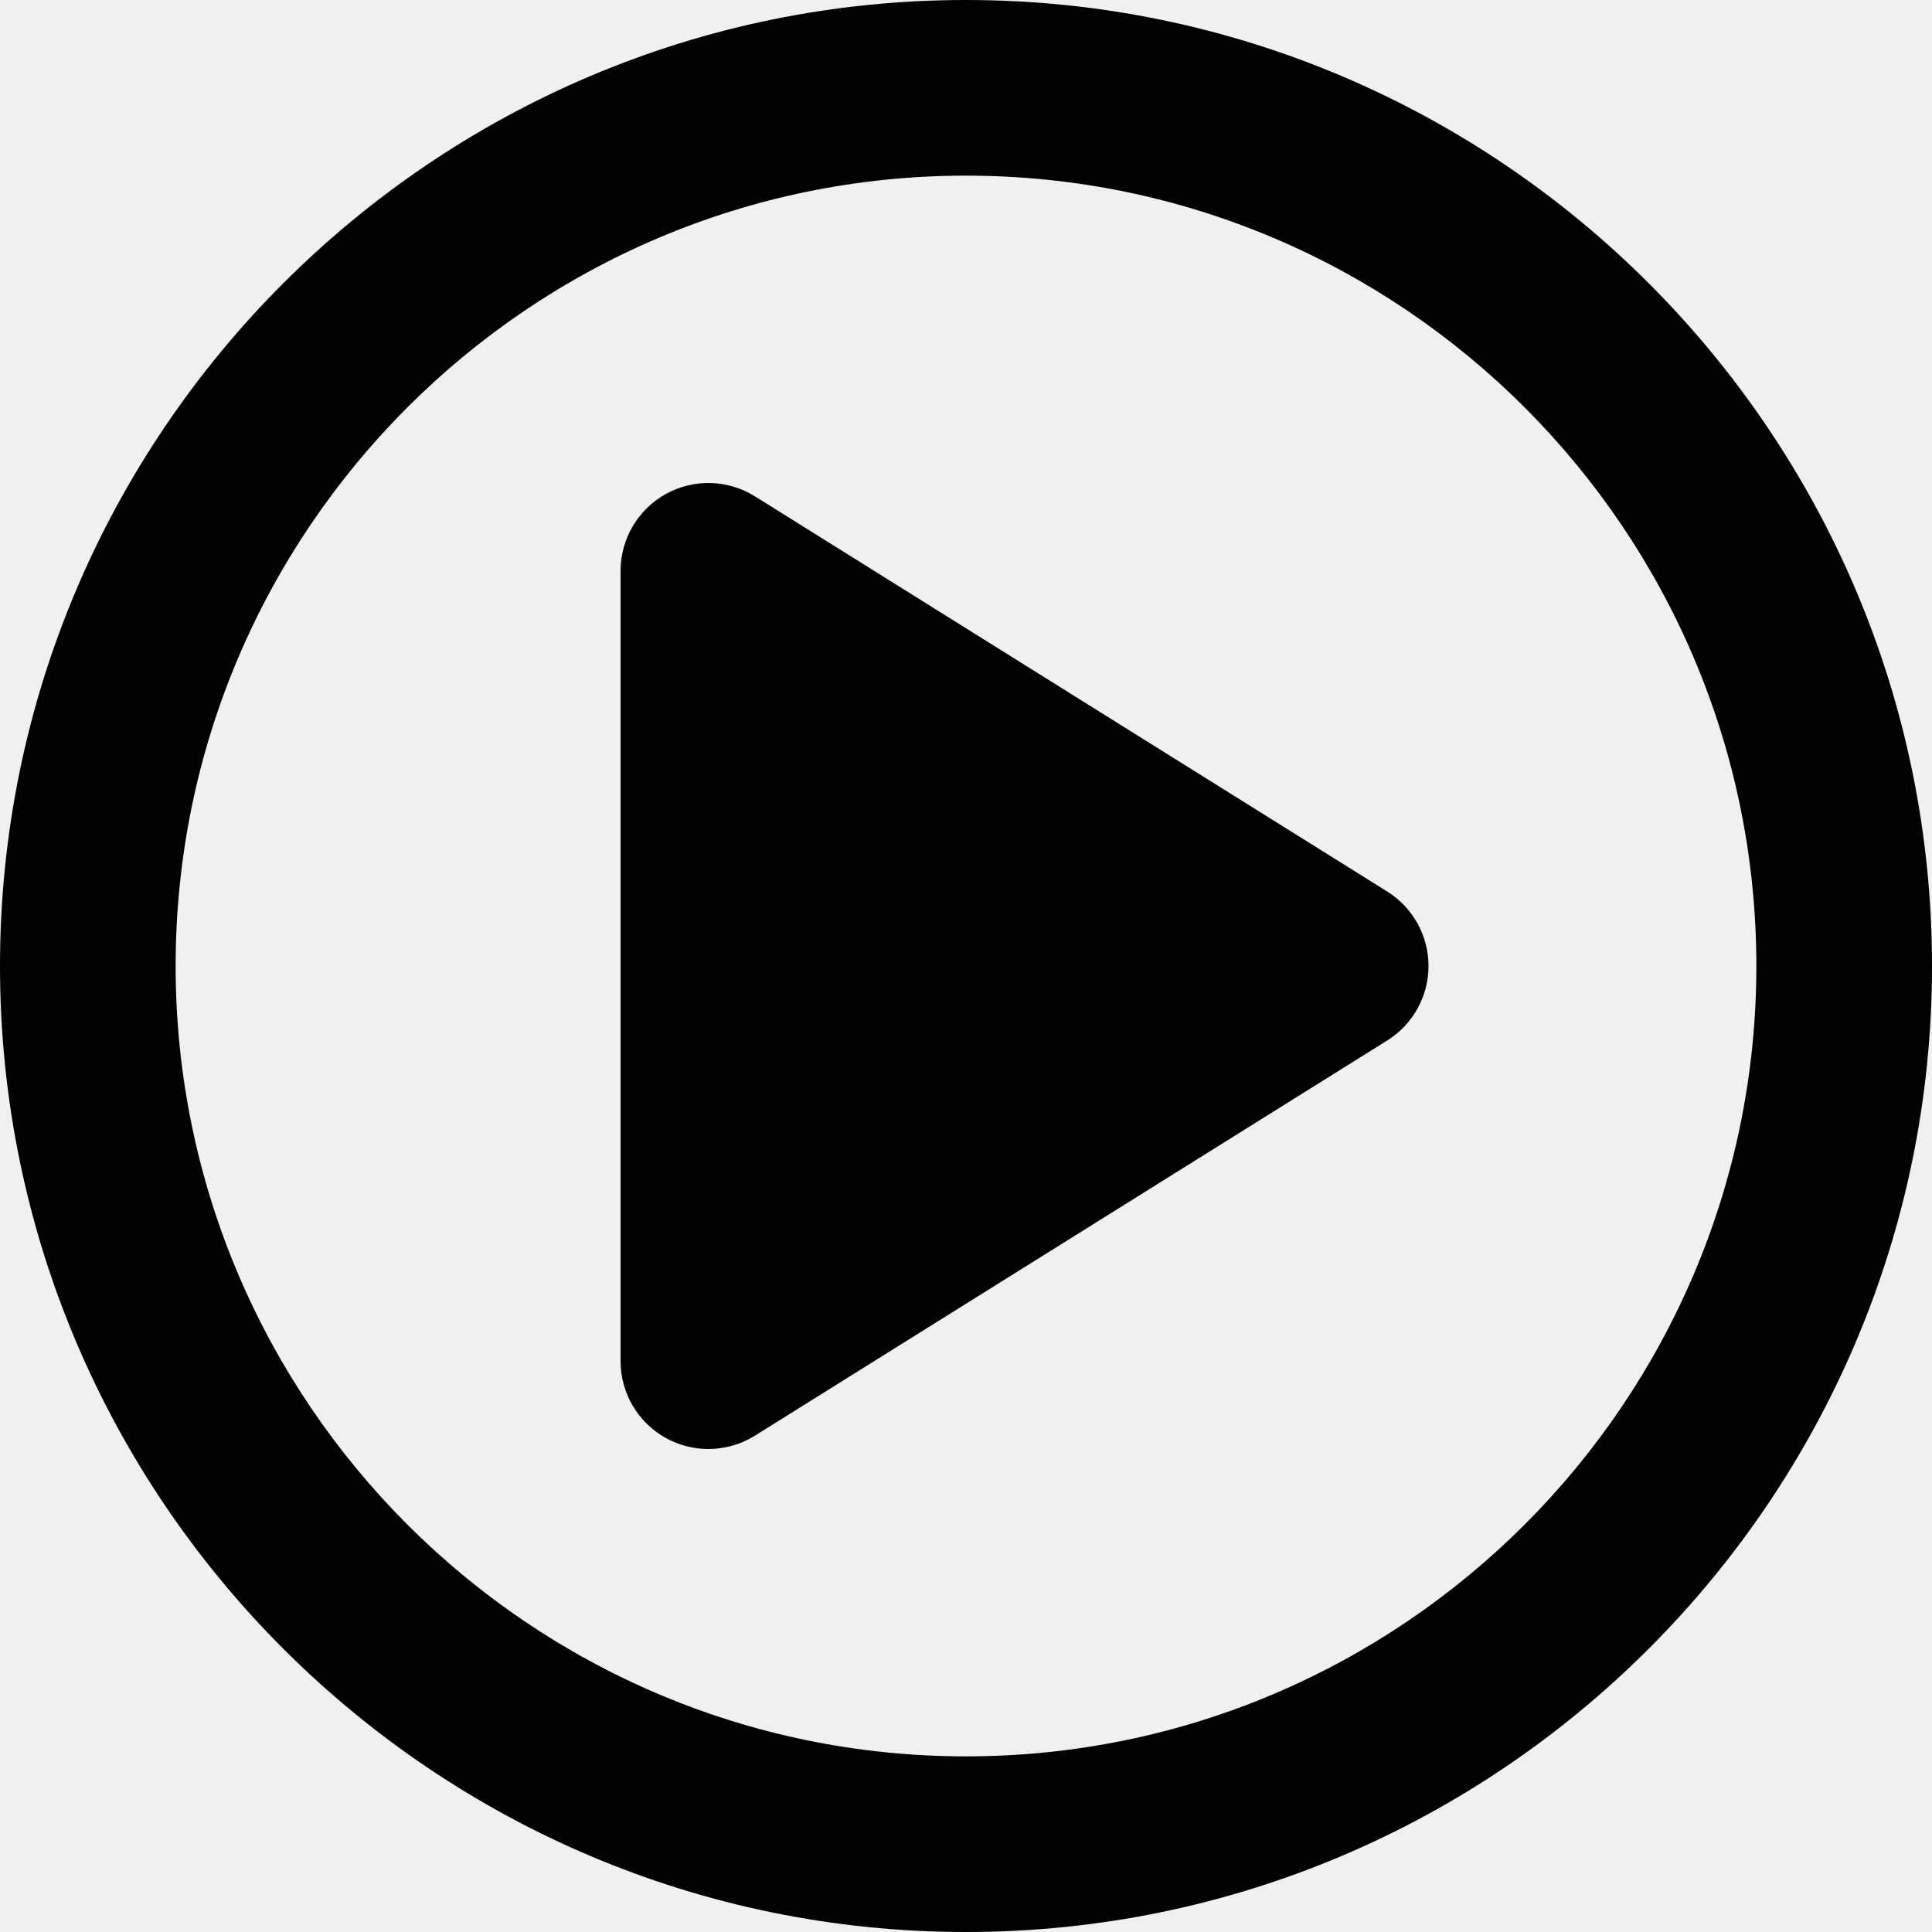
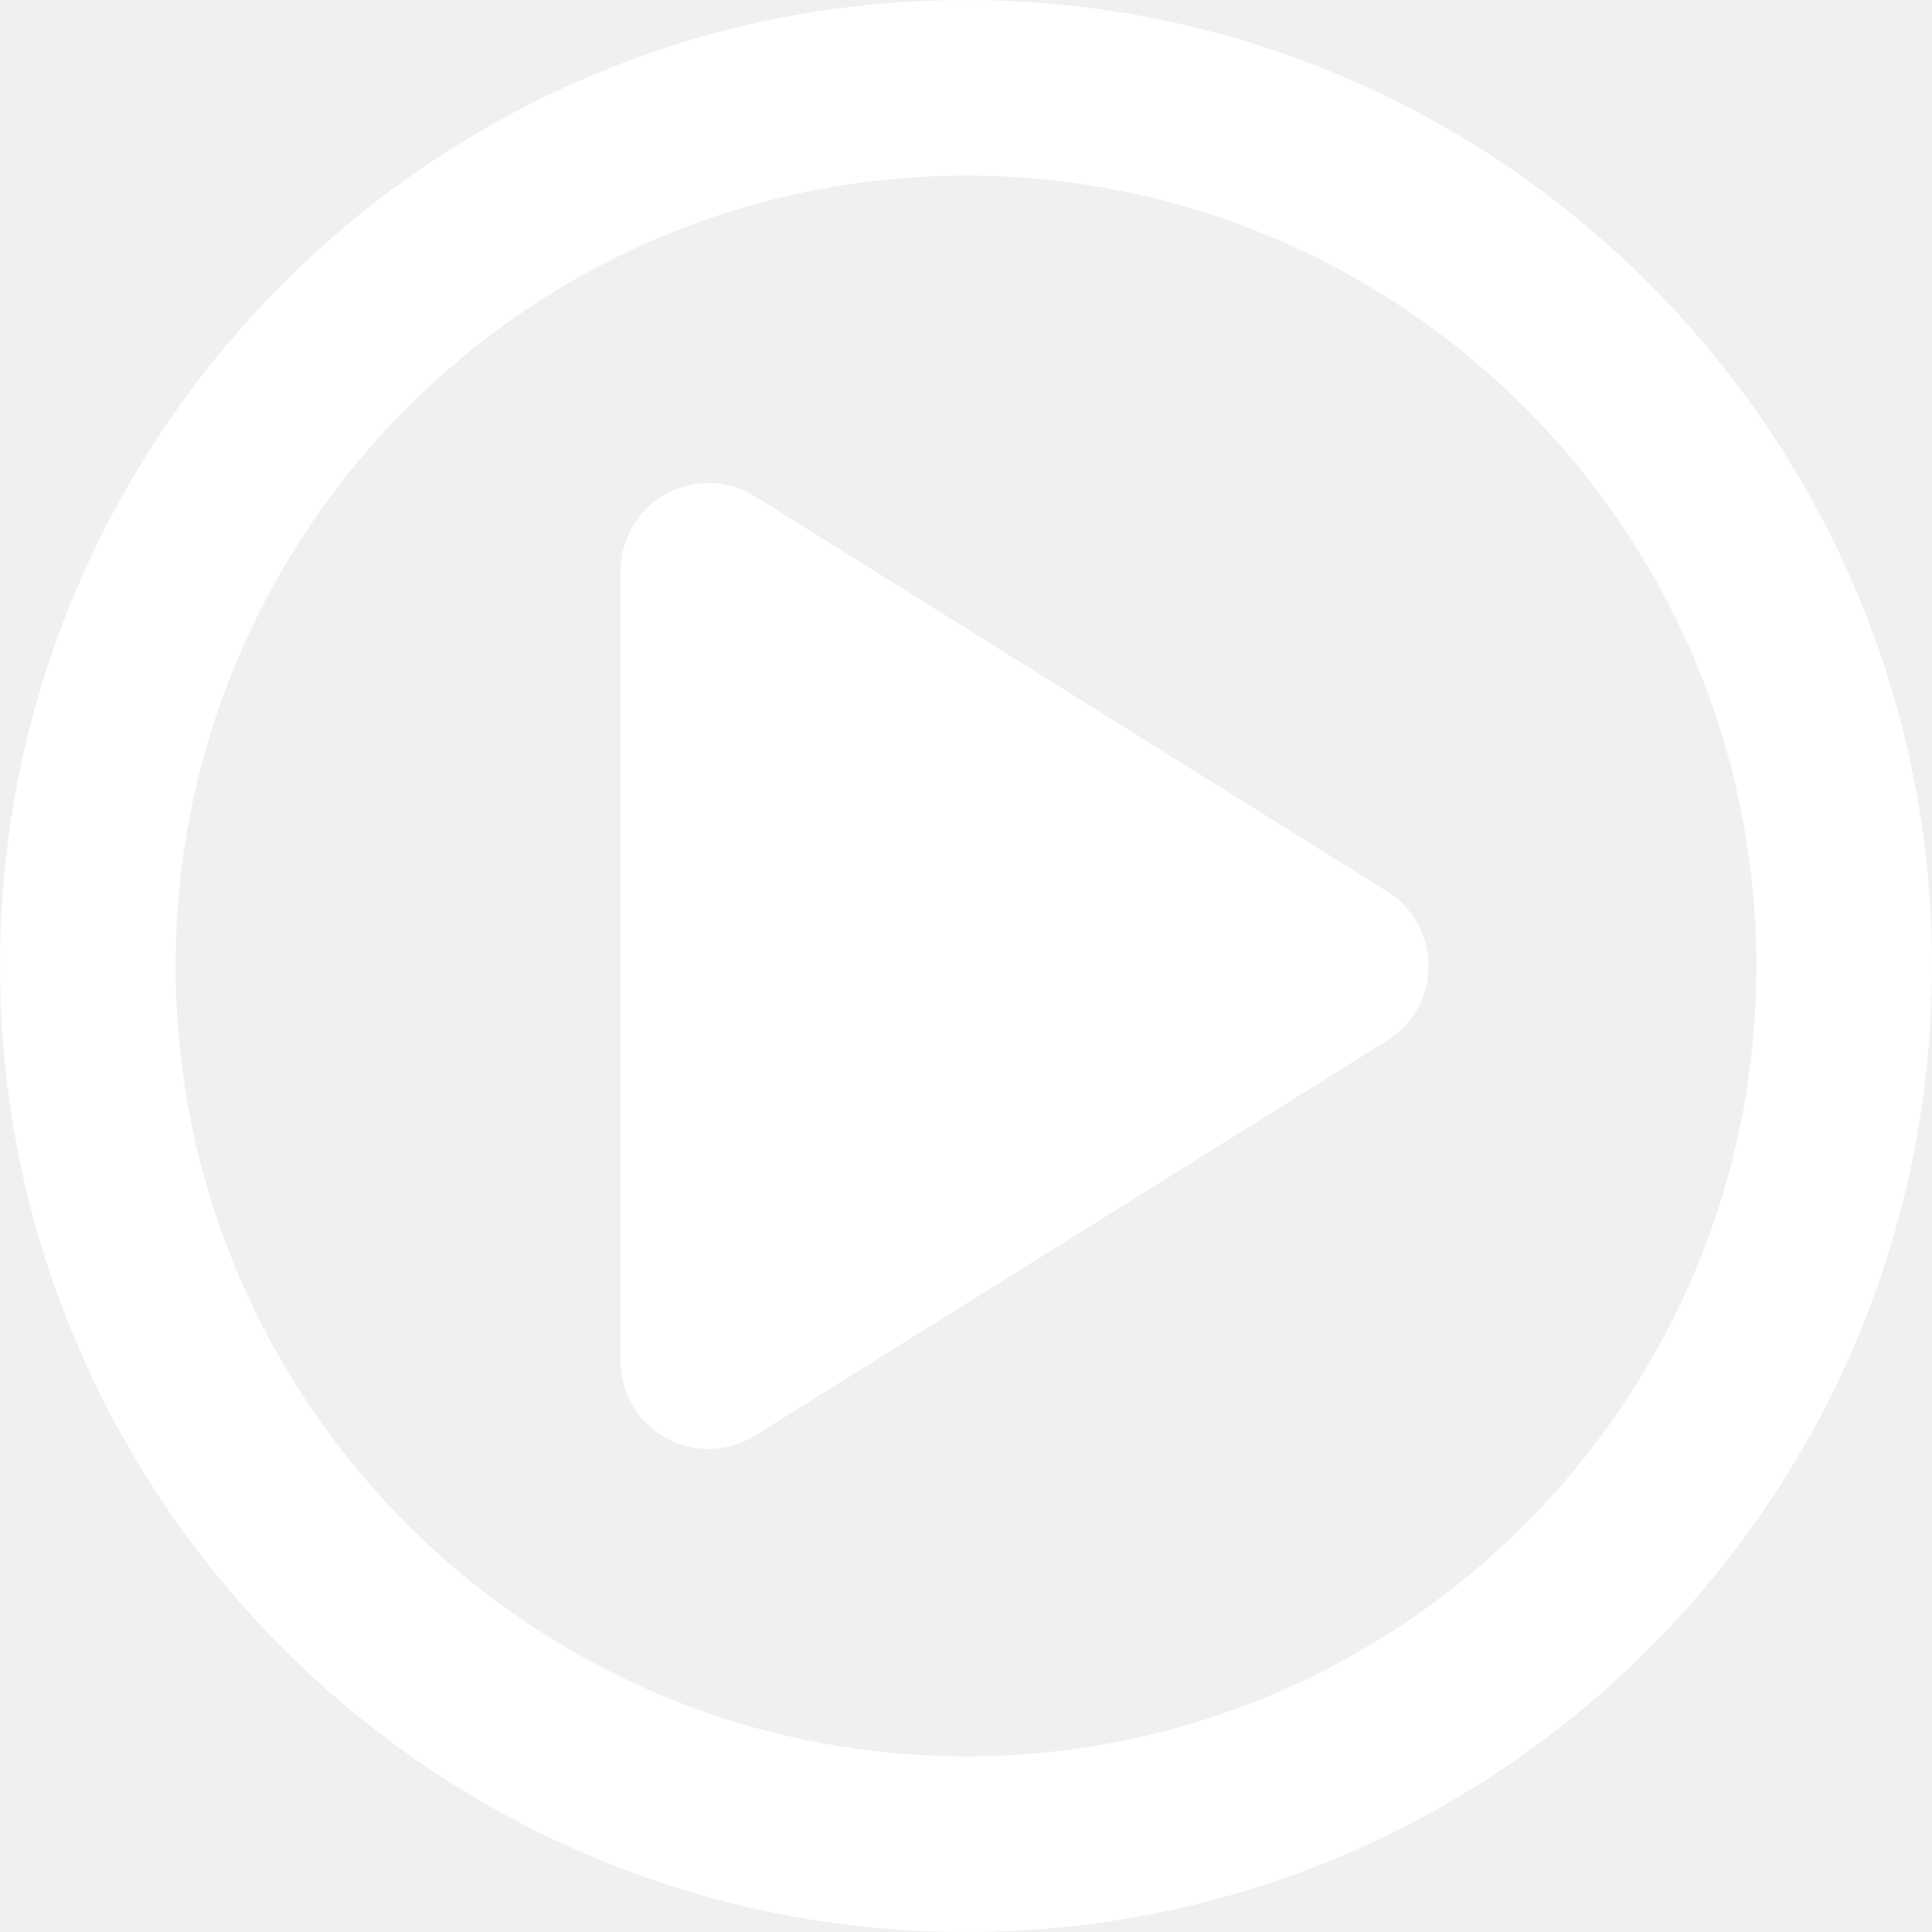
- <svg xmlns="http://www.w3.org/2000/svg" version="1.1" id="Layer_1" x="0px" y="0px" viewBox="0 0 330 330" style="enable-background:new 0 0 330 330;" xml:space="preserve">
-   <g id="XMLID_228_">
-     <path id="XMLID_229_" d="M236.95,152.281l-108-67.501c-4.624-2.89-10.453-3.044-15.222-0.4C108.959,87.024,106,92.047,106,97.5v135   c0,5.453,2.959,10.476,7.728,13.12c2.266,1.256,4.77,1.88,7.271,1.88c2.763,0,5.523-0.763,7.95-2.28l108-67.499   c4.386-2.741,7.05-7.548,7.05-12.72C244,159.829,241.336,155.022,236.95,152.281z" />
+ <svg xmlns="http://www.w3.org/2000/svg" enable-background="new 0 0 330 330" version="1.1" viewBox="0 0 330 330" xml:space="preserve">
+   <g id="XMLID_228_" fill="#fff">
+     <path id="XMLID_229_" d="m236.95 152.28-108-67.501c-4.624-2.89-10.453-3.044-15.222-0.4s-7.728 7.667-7.728 13.12v135c0 5.453 2.959 10.476 7.728 13.12 2.266 1.256 4.77 1.88 7.271 1.88 2.763 0 5.523-0.763 7.95-2.28l108-67.499c4.386-2.741 7.05-7.548 7.05-12.72 1e-3 -5.172-2.663-9.979-7.049-12.72z" />
    <path id="XMLID_230_" d="M165,0C74.019,0,0,74.019,0,165s74.019,165,165,165s165-74.019,165-165S255.981,0,165,0z M165,300   c-74.44,0-135-60.561-135-135S90.56,30,165,30s135,60.561,135,135S239.439,300,165,300z" />
  </g>
-   <g>
- </g>
-   <g>
- </g>
-   <g>
- </g>
-   <g>
- </g>
-   <g>
- </g>
-   <g>
- </g>
-   <g>
- </g>
-   <g>
- </g>
-   <g>
- </g>
-   <g>
- </g>
-   <g>
- </g>
-   <g>
- </g>
-   <g>
- </g>
-   <g>
- </g>
-   <g>
- </g>
</svg>
